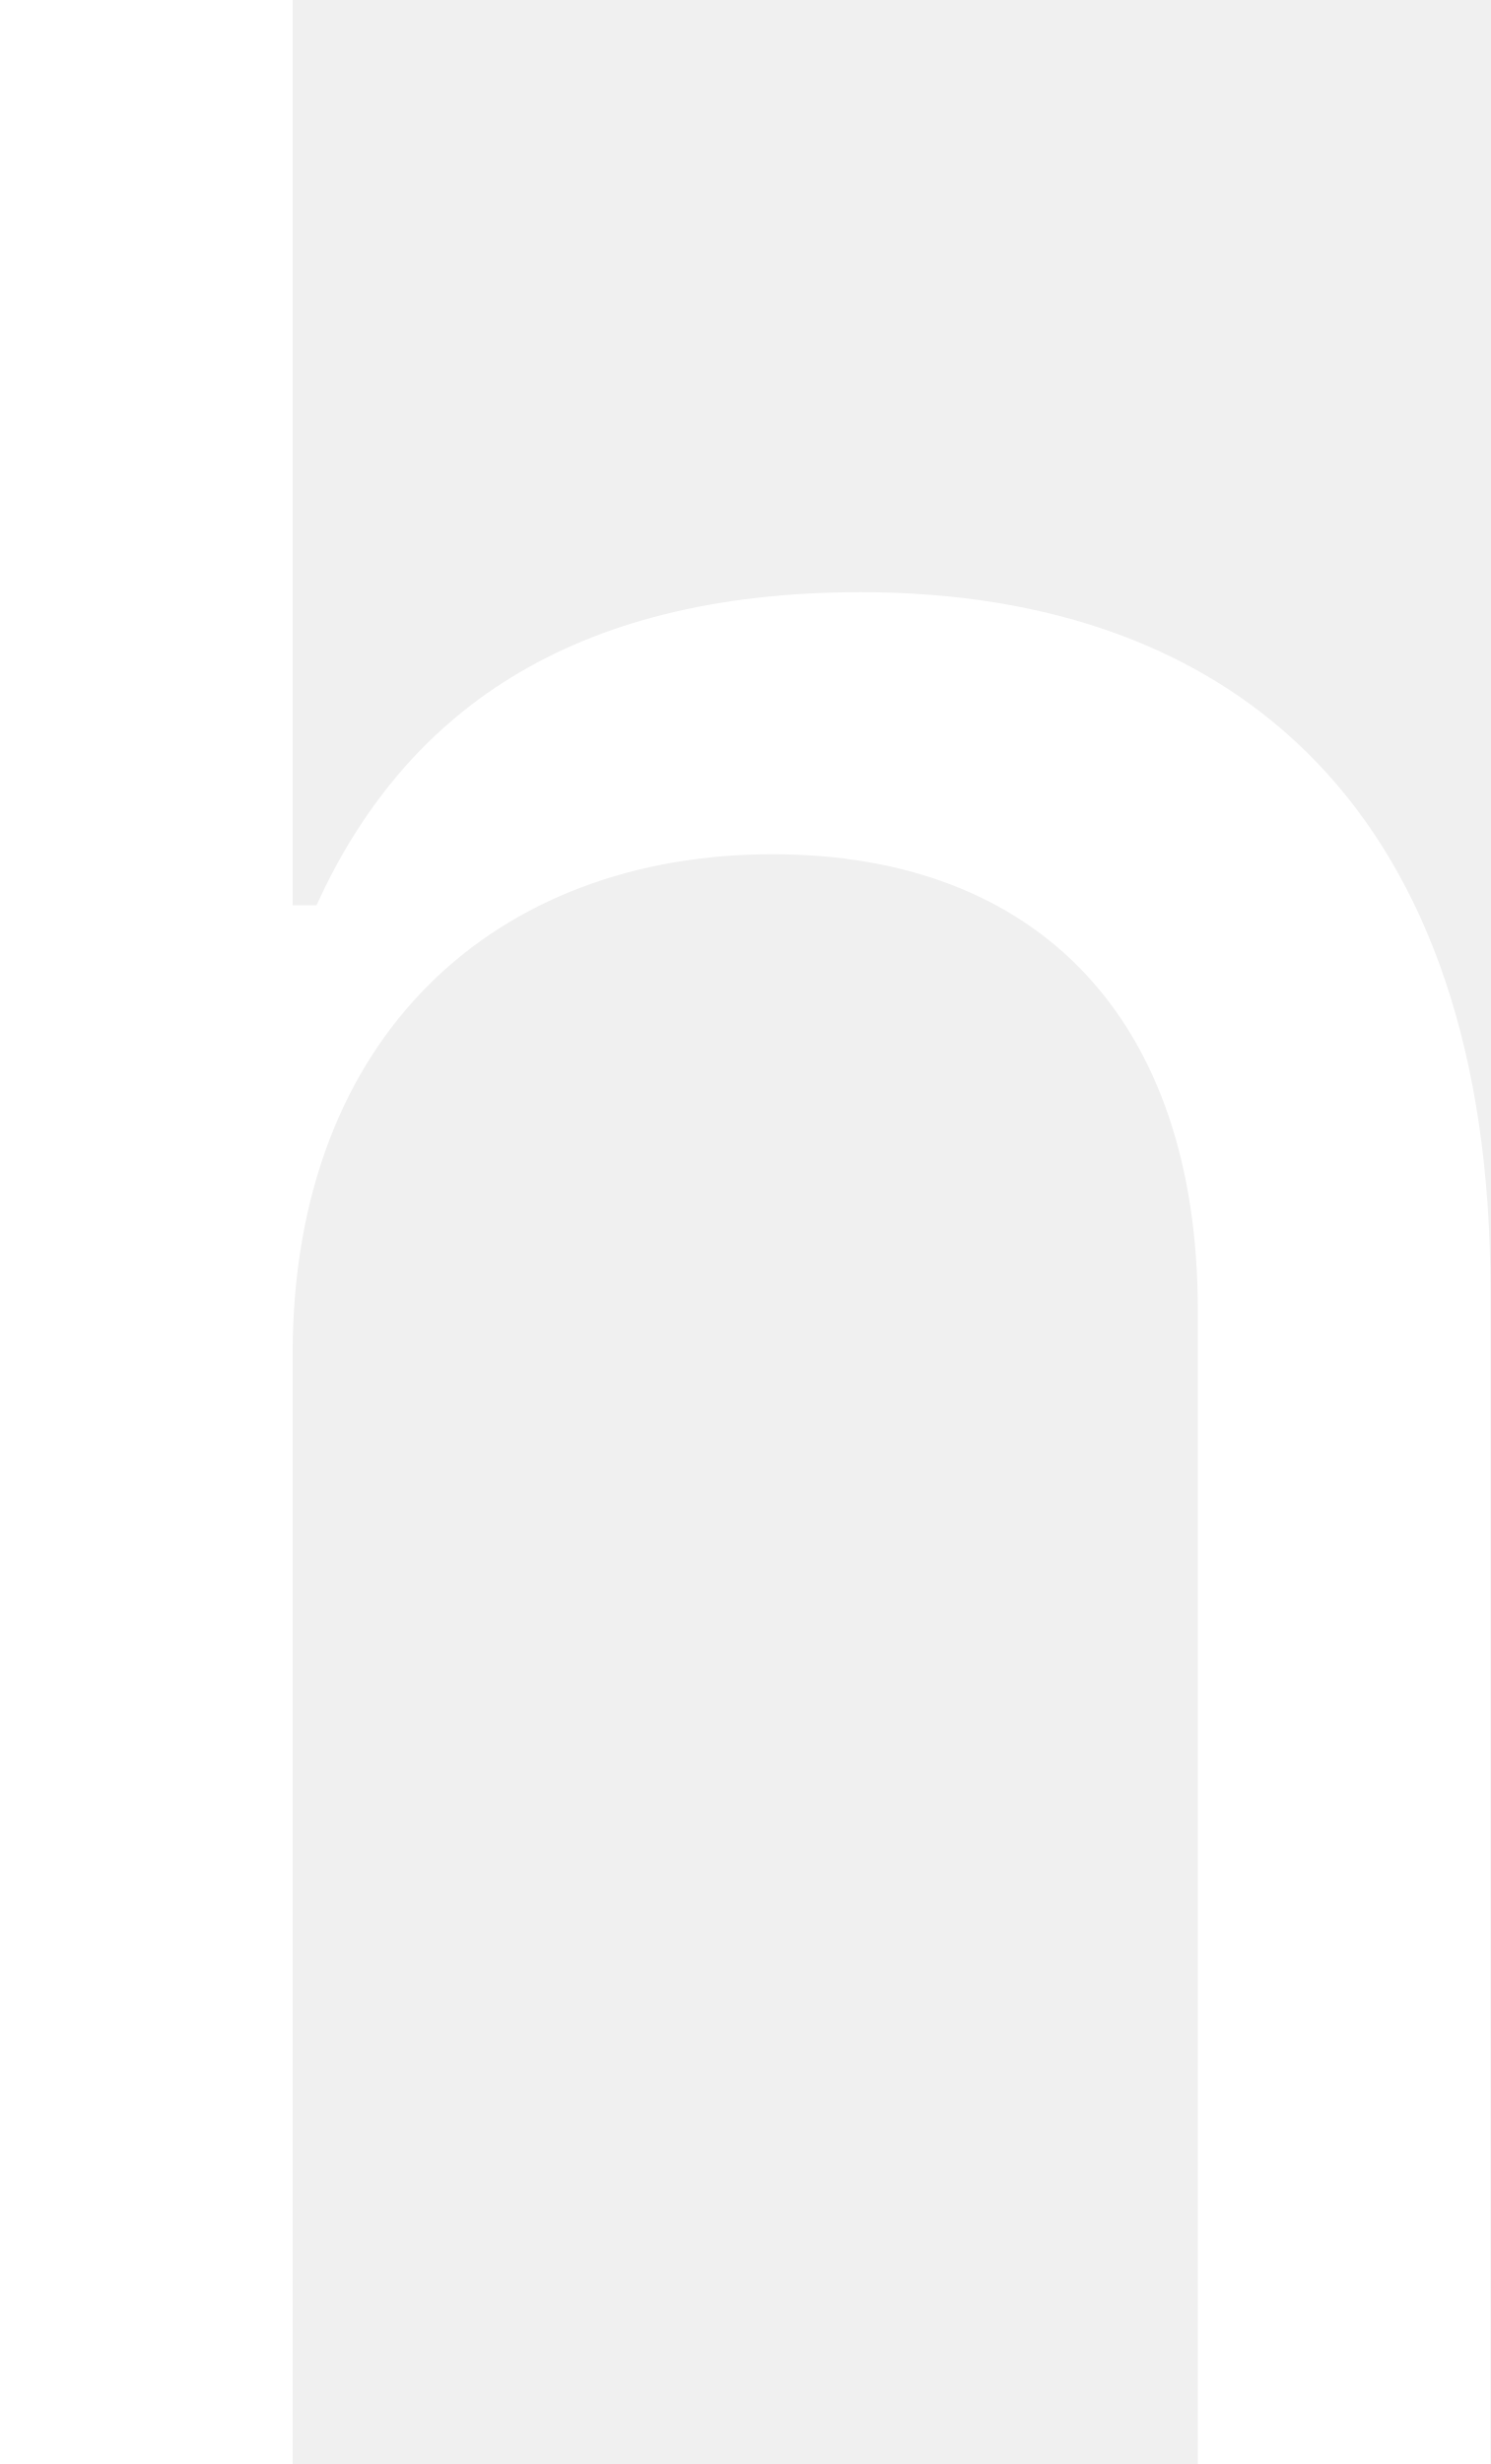
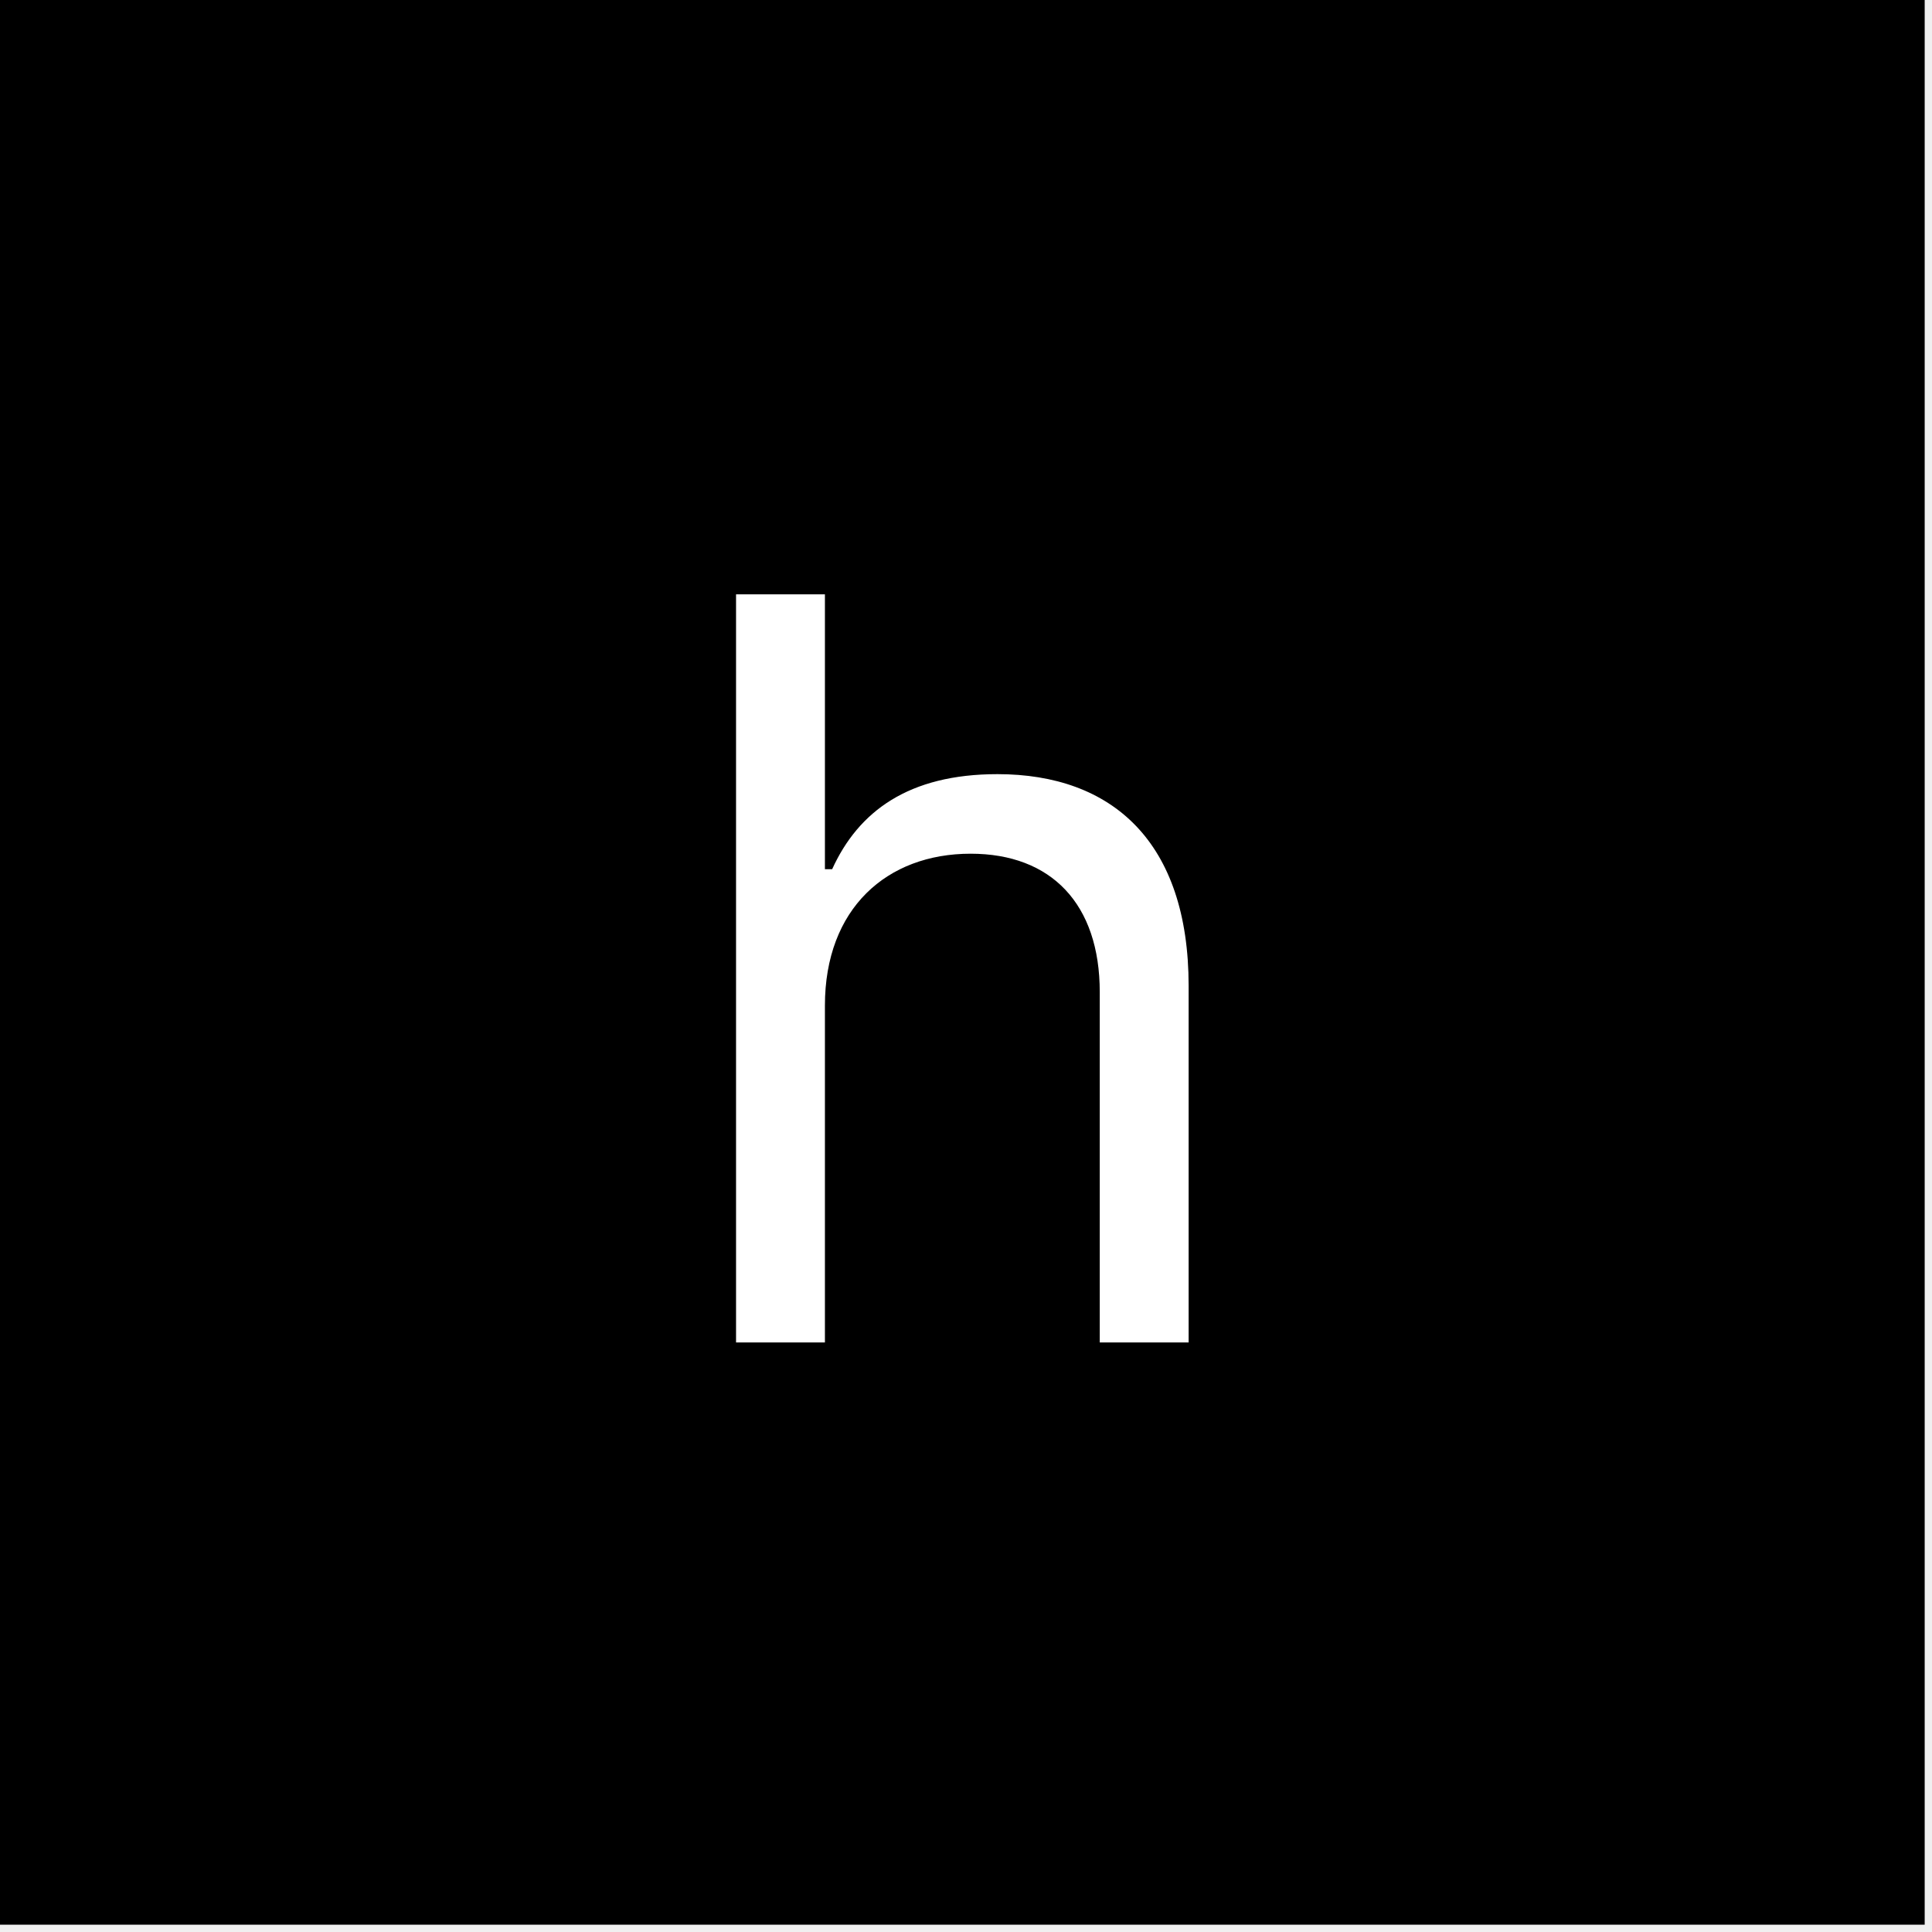
- <svg xmlns="http://www.w3.org/2000/svg" preserveAspectRatio="none" overflow="visible" style="display: block;" width="30.922" height="51.113" viewBox="0 0 30.922 51.113" fill="none">
-   <path id="Vector" d="M6.071 28.098V51.113H0V0H6.071V18.779H6.566C8.366 14.826 11.79 12.284 17.861 12.284C25.698 12.284 30.922 16.908 30.922 26.757V51.113H24.851V27.18C24.851 21.144 21.532 17.72 16.026 17.72C10.307 17.72 6.071 21.462 6.071 28.098Z" fill="white" style="fill:white;fill-opacity:1;" />
+ <svg xmlns="http://www.w3.org/2000/svg" width="132" height="132" viewBox="0 0 132 132" fill="none">
+   <rect x="0.5" y="0.5" width="130.5" height="130.5" fill="black" style="fill:black;fill-opacity:1;" />
+   <rect x="0.5" y="0.5" width="130.5" height="130.5" stroke="black" style="stroke:black;stroke-opacity:1;" />
+   <path d="M56.361 68.705V91.72H50.289V40.607H56.361V59.386H56.855C58.655 55.433 62.079 52.892 68.15 52.892C75.987 52.892 81.211 57.516 81.211 67.364V91.72H75.139V67.788C75.139 61.752 71.821 58.328 66.315 58.328C60.596 58.328 56.361 62.069 56.361 68.705Z" fill="white" style="fill:white;fill-opacity:1;" />
</svg>
